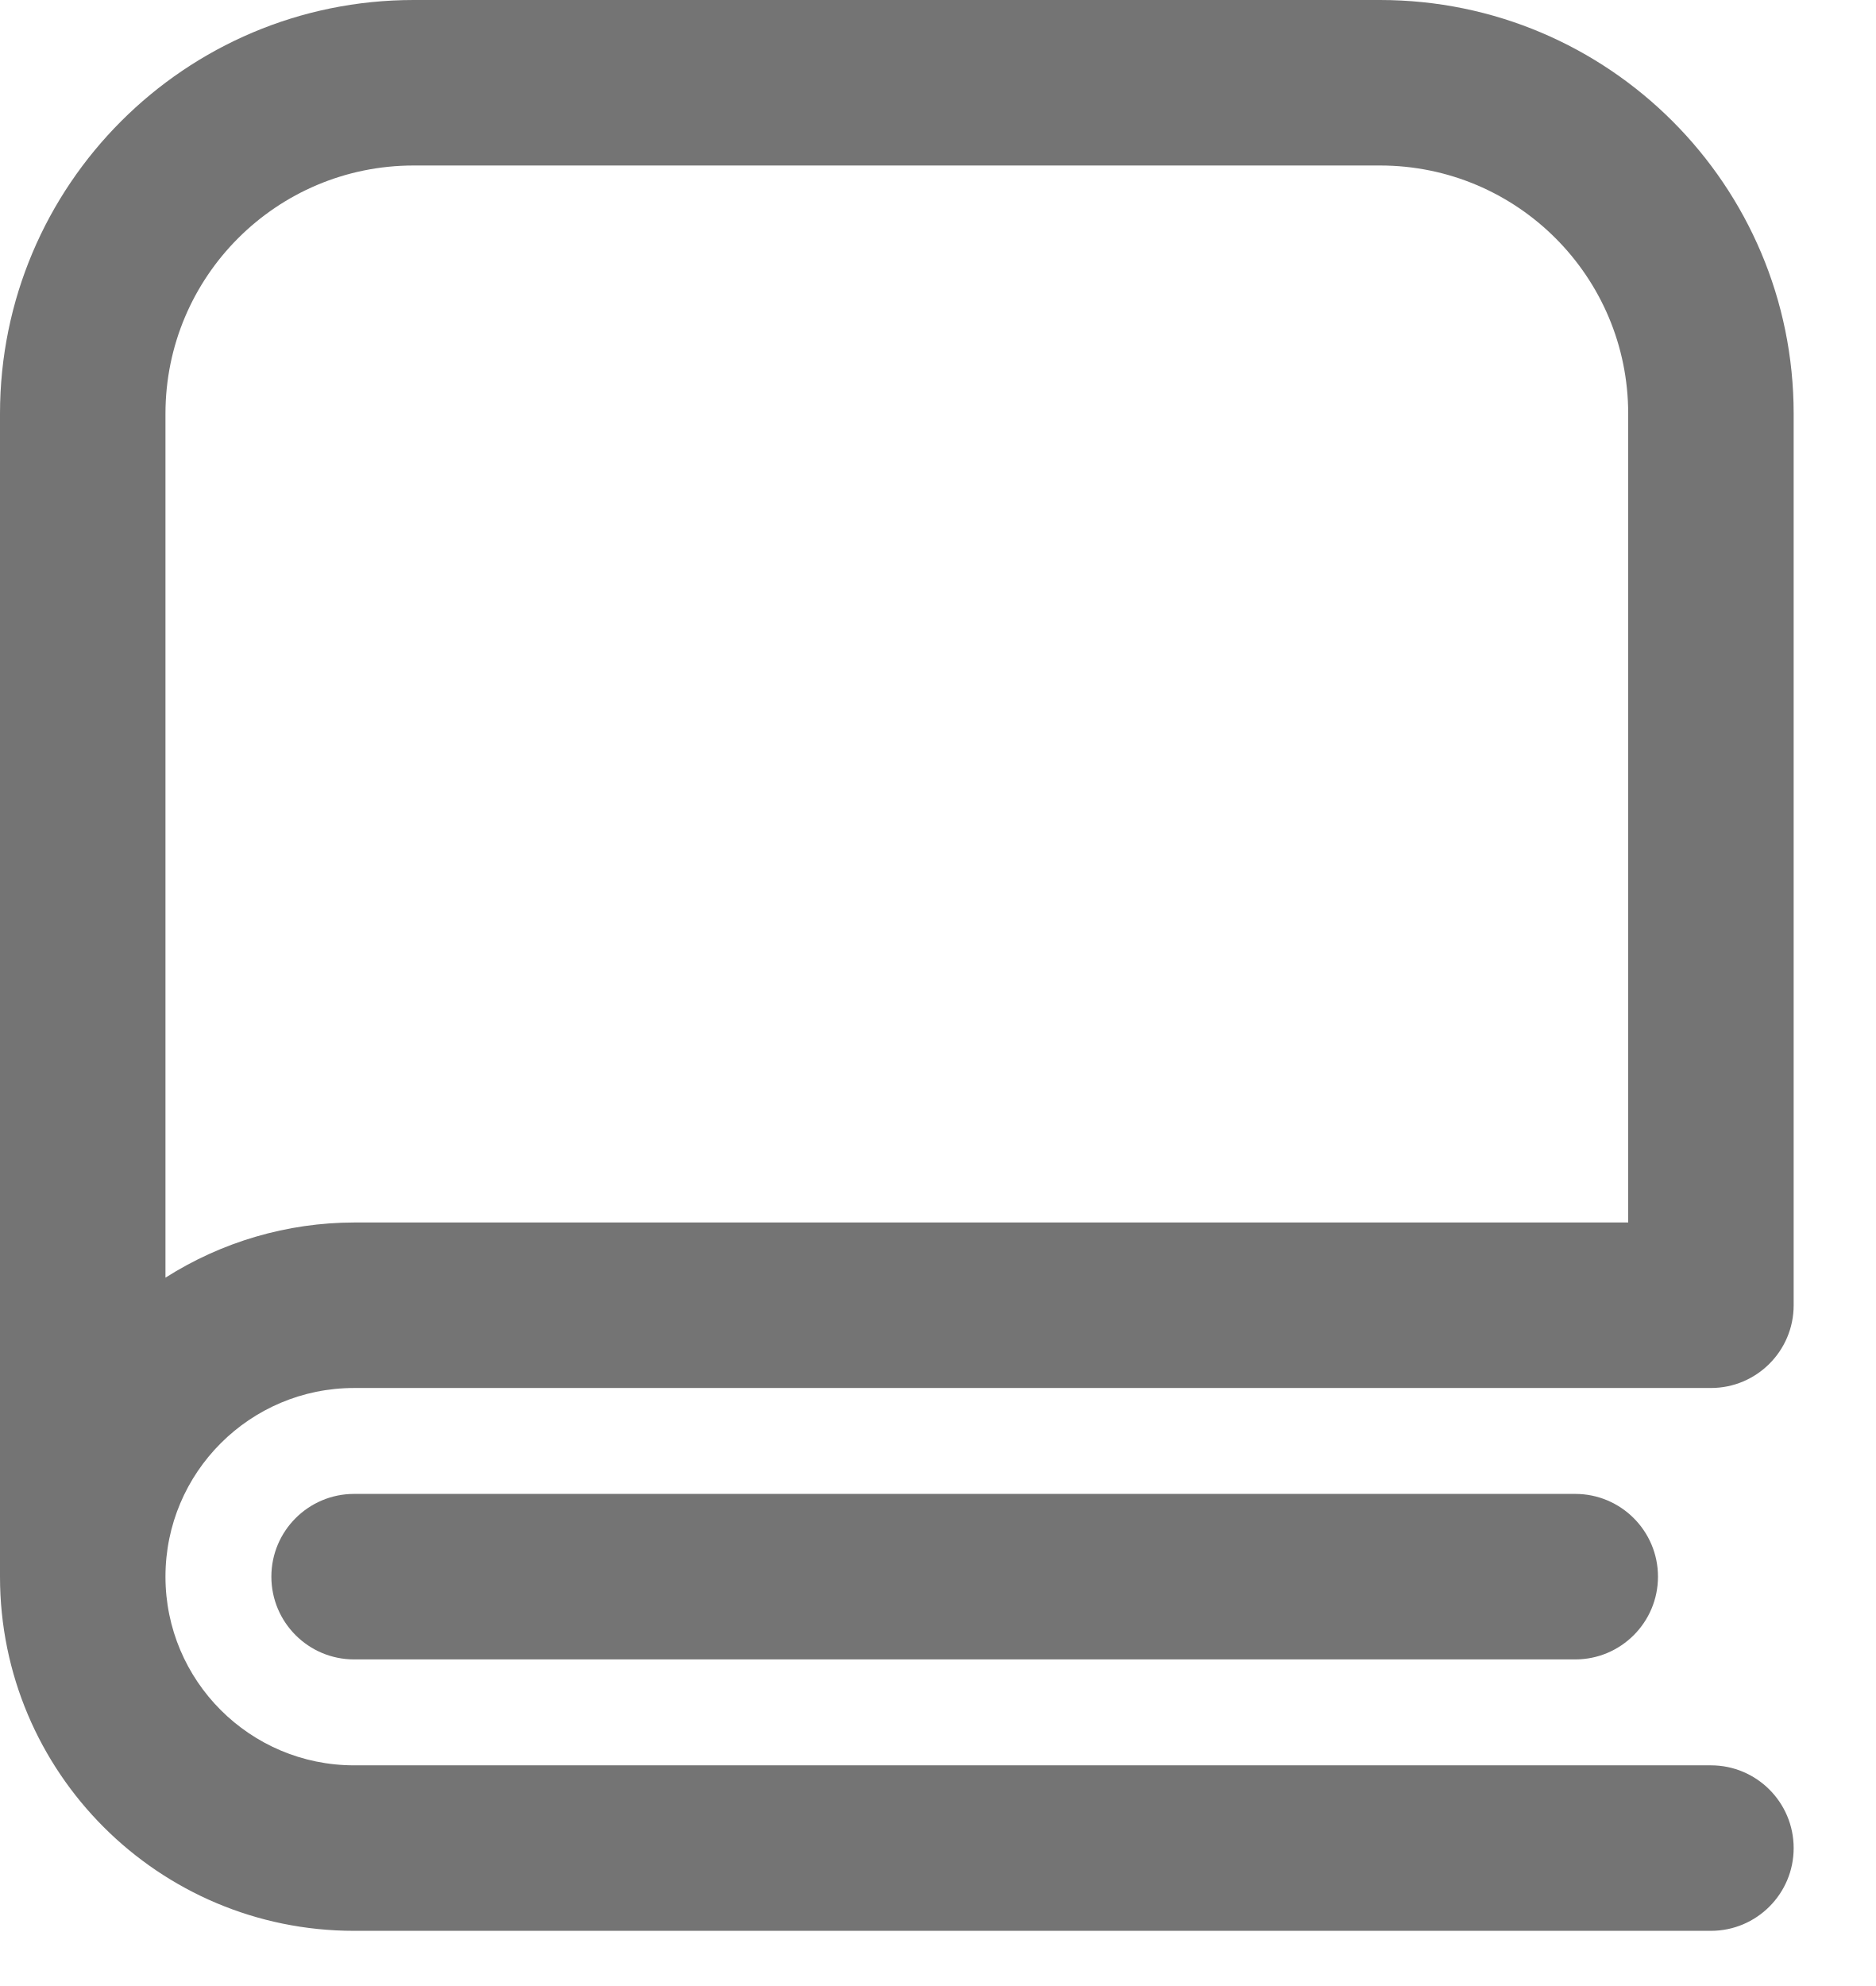
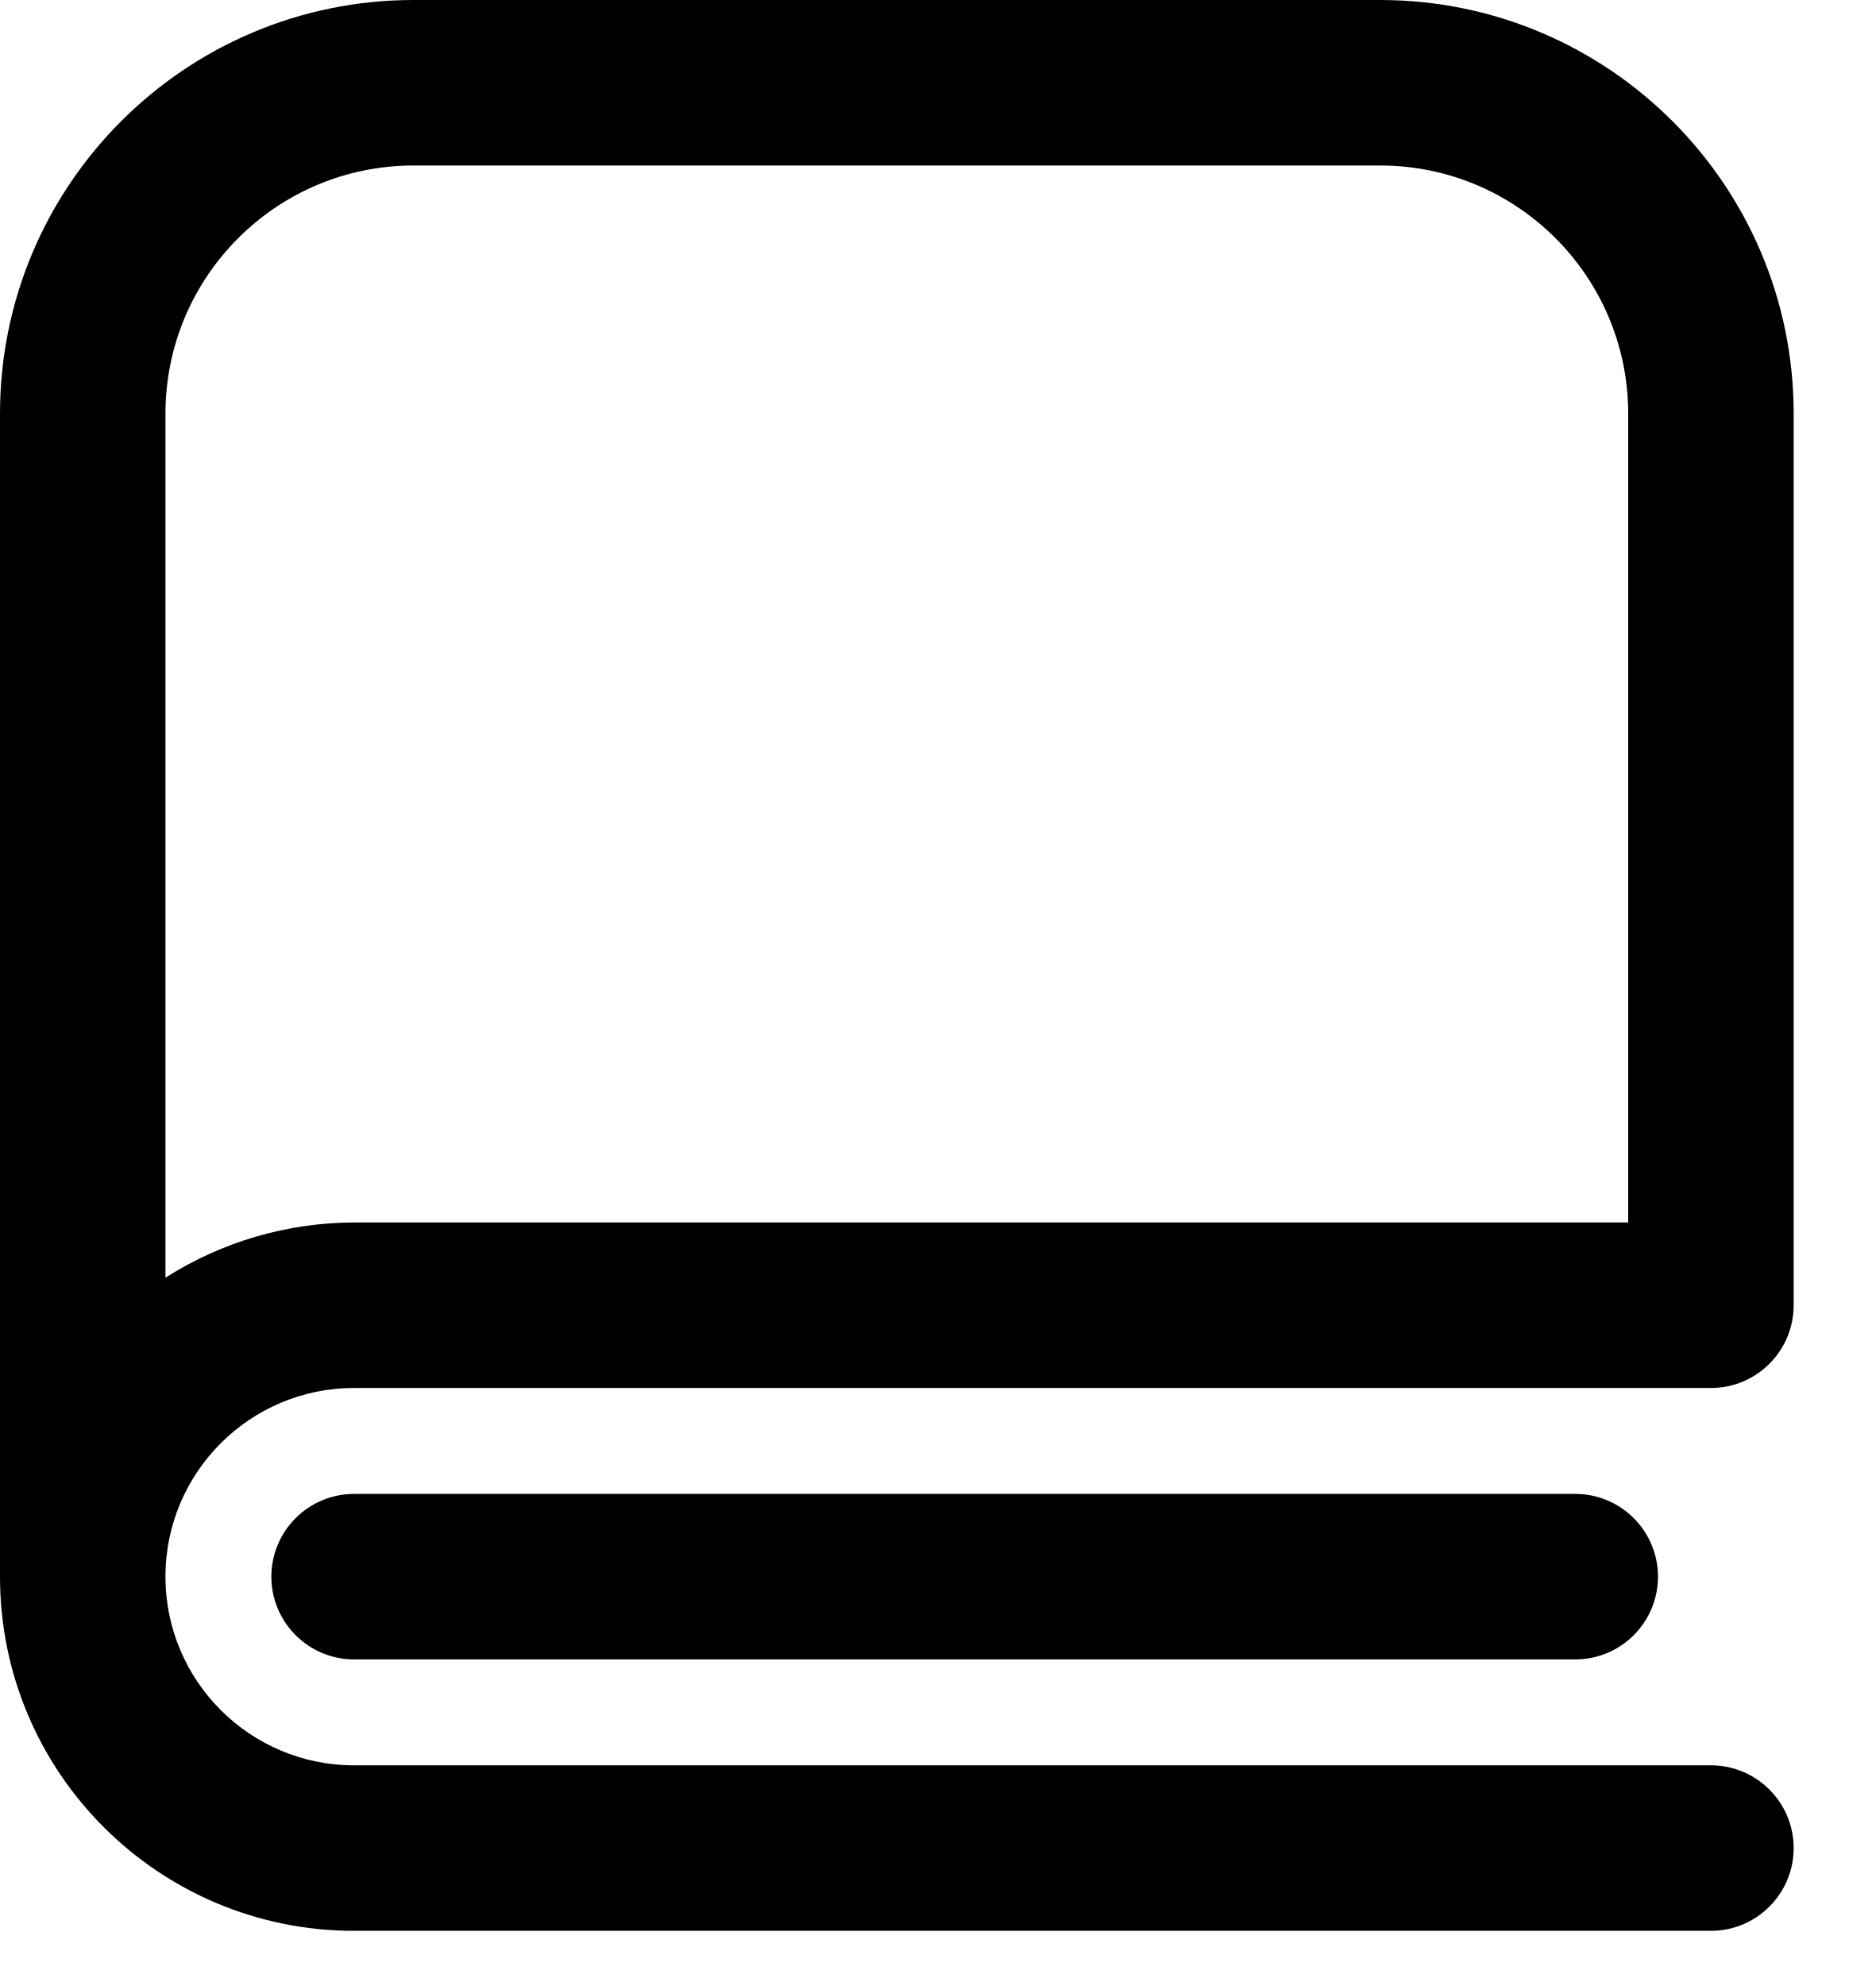
- <svg xmlns="http://www.w3.org/2000/svg" width="17" height="18" viewBox="0 0 17 18" fill="none">
-   <path fill-rule="evenodd" clip-rule="evenodd" d="M16.26 11.83V3.75C16.26 1.679 14.581 0 12.51 0H3.75C1.679 0 0 1.679 0 3.75V14.29C0 16.063 1.437 17.5 3.21 17.5H15.51C15.924 17.5 16.26 17.164 16.26 16.75C16.26 16.336 15.924 16 15.51 16H3.21C2.266 16 1.5 15.234 1.5 14.29C1.5 13.346 2.266 12.58 3.21 12.58H15.51C15.924 12.58 16.26 12.244 16.26 11.83ZM1.5 11.58V3.75C1.5 2.507 2.507 1.5 3.75 1.5H12.51C13.753 1.5 14.76 2.507 14.76 3.75V11.08H3.21C2.604 11.081 2.011 11.255 1.5 11.58Z" fill="#747474" />
-   <path d="M2.46 14.29C2.46 13.876 2.796 13.54 3.21 13.54H14.28C14.694 13.54 15.03 13.876 15.03 14.29C15.03 14.704 14.694 15.04 14.28 15.04H3.21C2.796 15.04 2.46 14.704 2.46 14.29Z" fill="#747474" />
+ <svg xmlns="http://www.w3.org/2000/svg" width="17" height="18" viewBox="0 0 17 18" fill="currentColor">
+   <path fill-rule="evenodd" clip-rule="evenodd" d="M16.26 11.83V3.75C16.26 1.679 14.581 0 12.51 0H3.75C1.679 0 0 1.679 0 3.75V14.29C0 16.063 1.437 17.5 3.21 17.5H15.51C15.924 17.5 16.26 17.164 16.26 16.75C16.26 16.336 15.924 16 15.51 16H3.21C2.266 16 1.5 15.234 1.5 14.29C1.5 13.346 2.266 12.58 3.21 12.58H15.51C15.924 12.58 16.26 12.244 16.26 11.83ZM1.5 11.58V3.75C1.5 2.507 2.507 1.5 3.75 1.5H12.51C13.753 1.5 14.76 2.507 14.76 3.75V11.08H3.21C2.604 11.081 2.011 11.255 1.5 11.58Z" fill="currentColor" />
+   <path d="M2.46 14.29C2.46 13.876 2.796 13.54 3.21 13.54H14.28C14.694 13.54 15.03 13.876 15.03 14.29C15.03 14.704 14.694 15.04 14.28 15.04H3.21C2.796 15.04 2.46 14.704 2.46 14.29Z" fill="currentColor" />
</svg>
